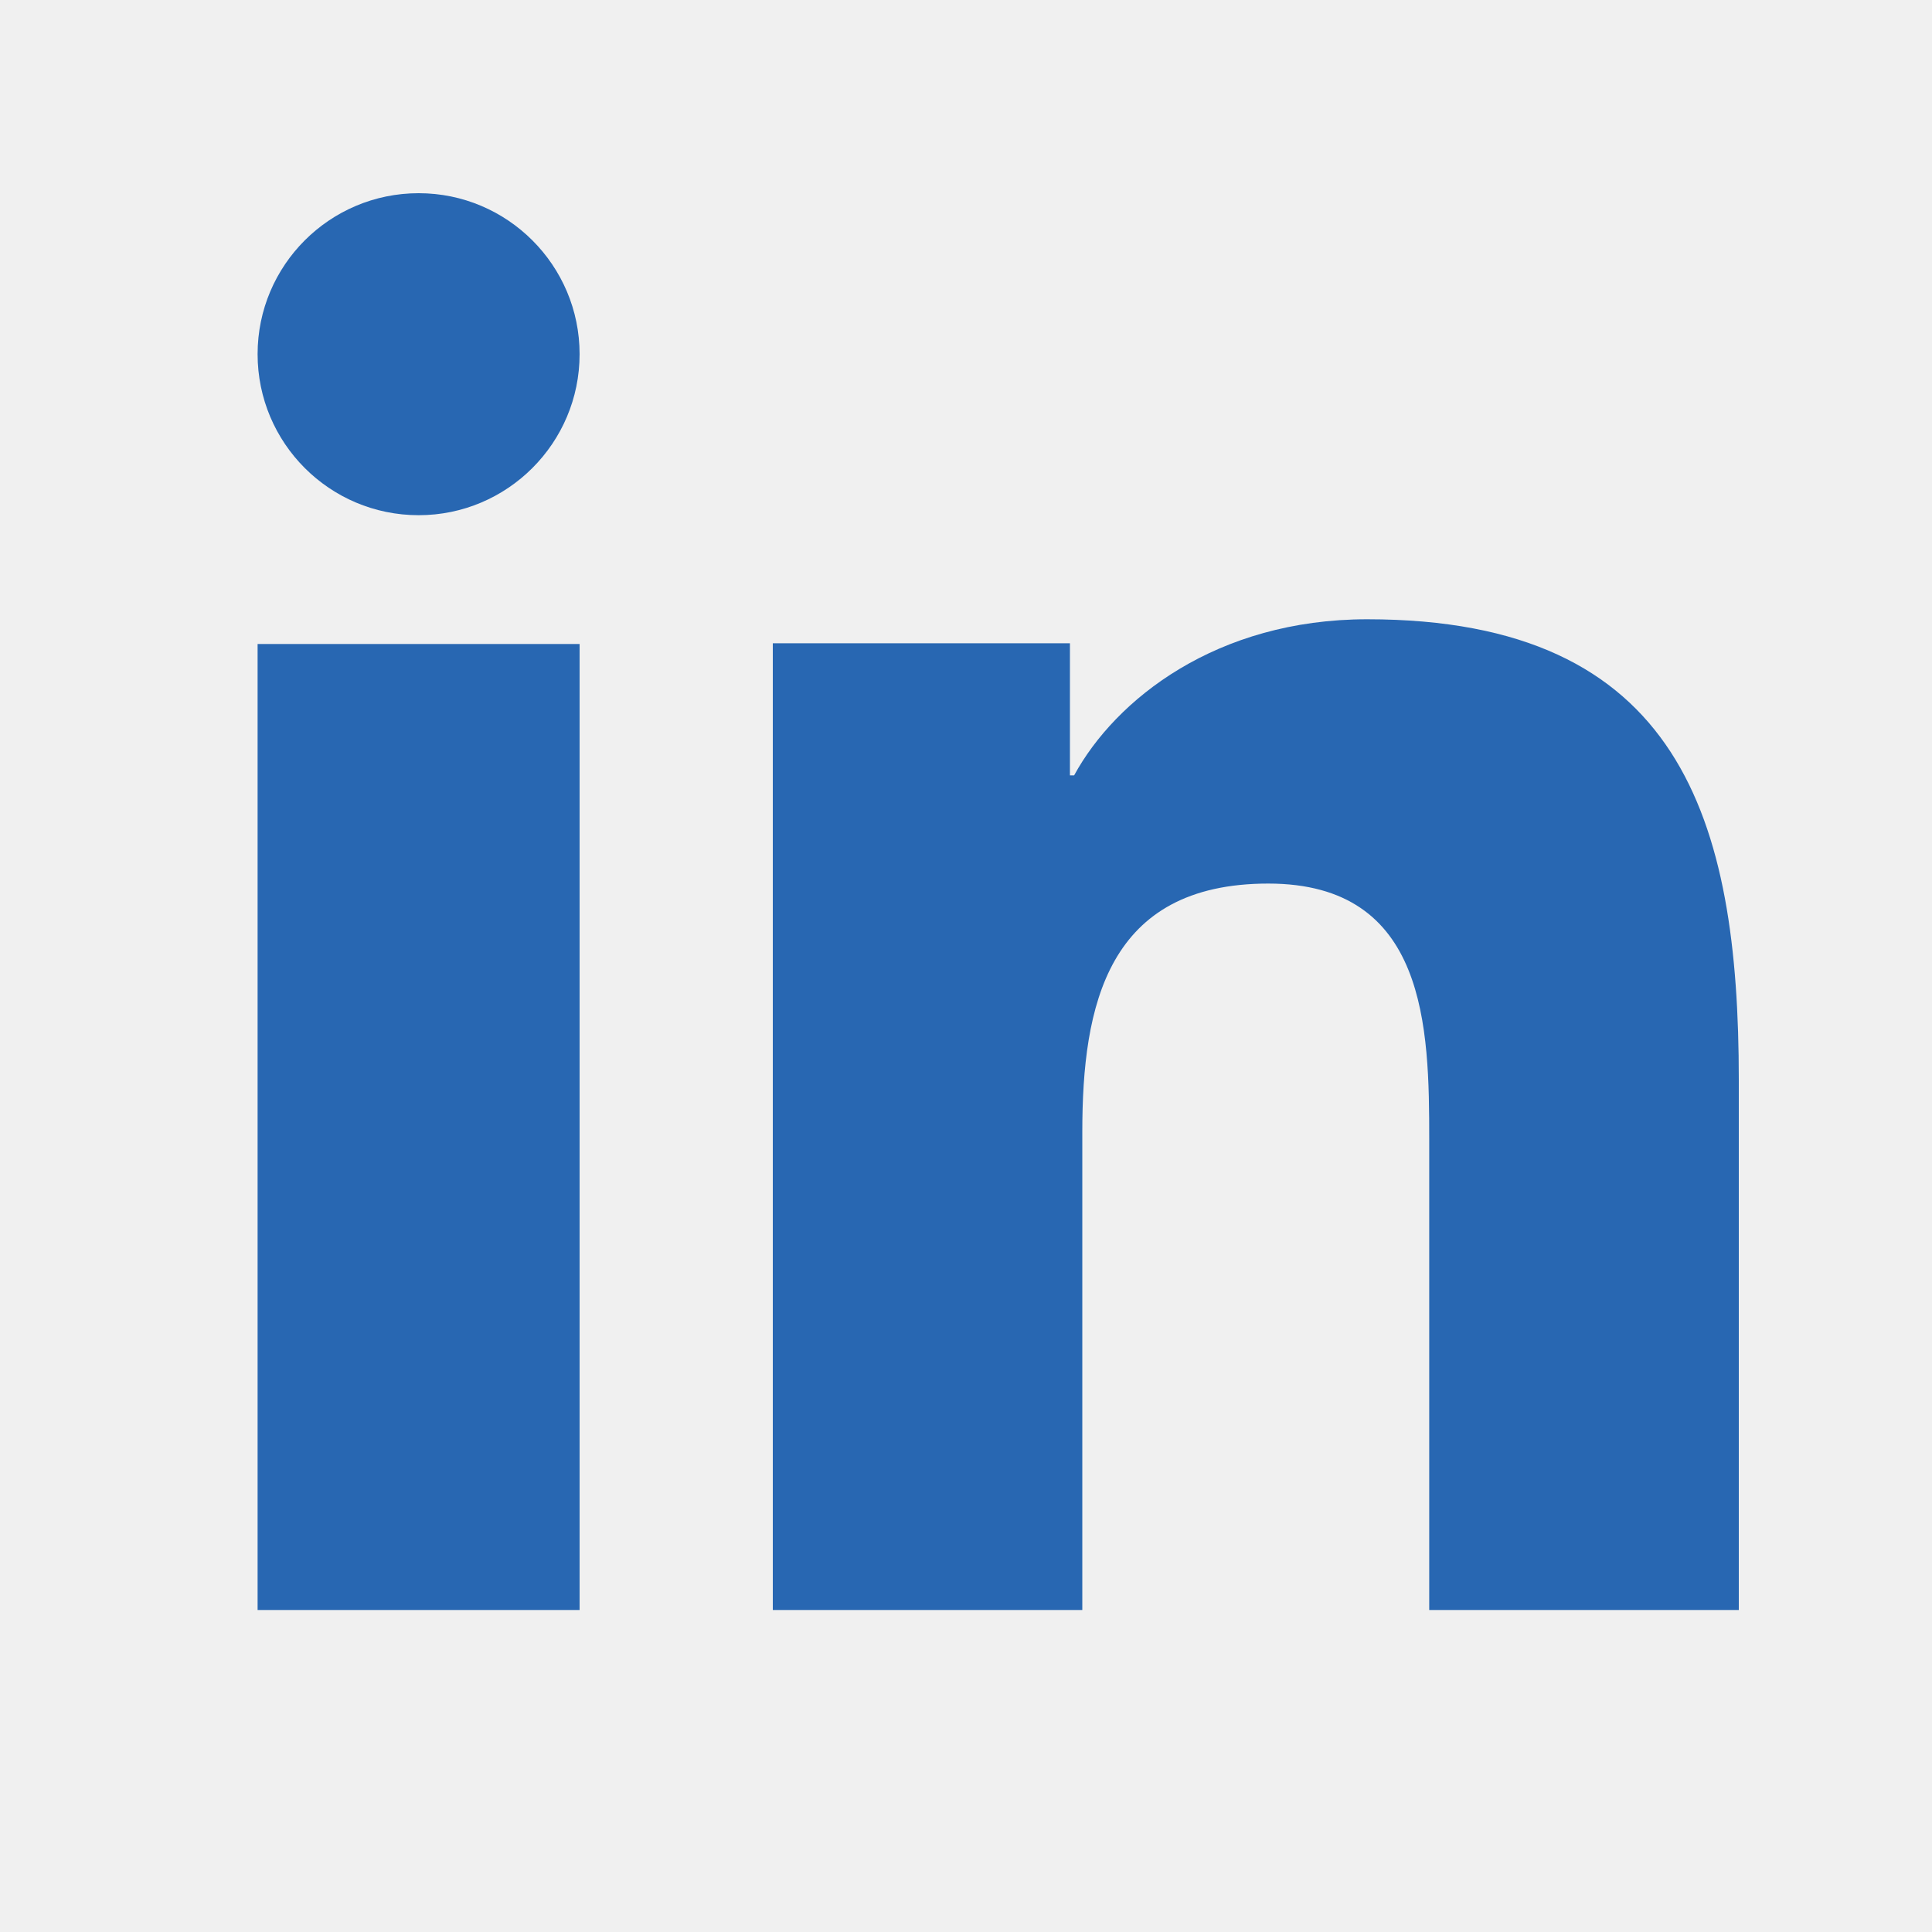
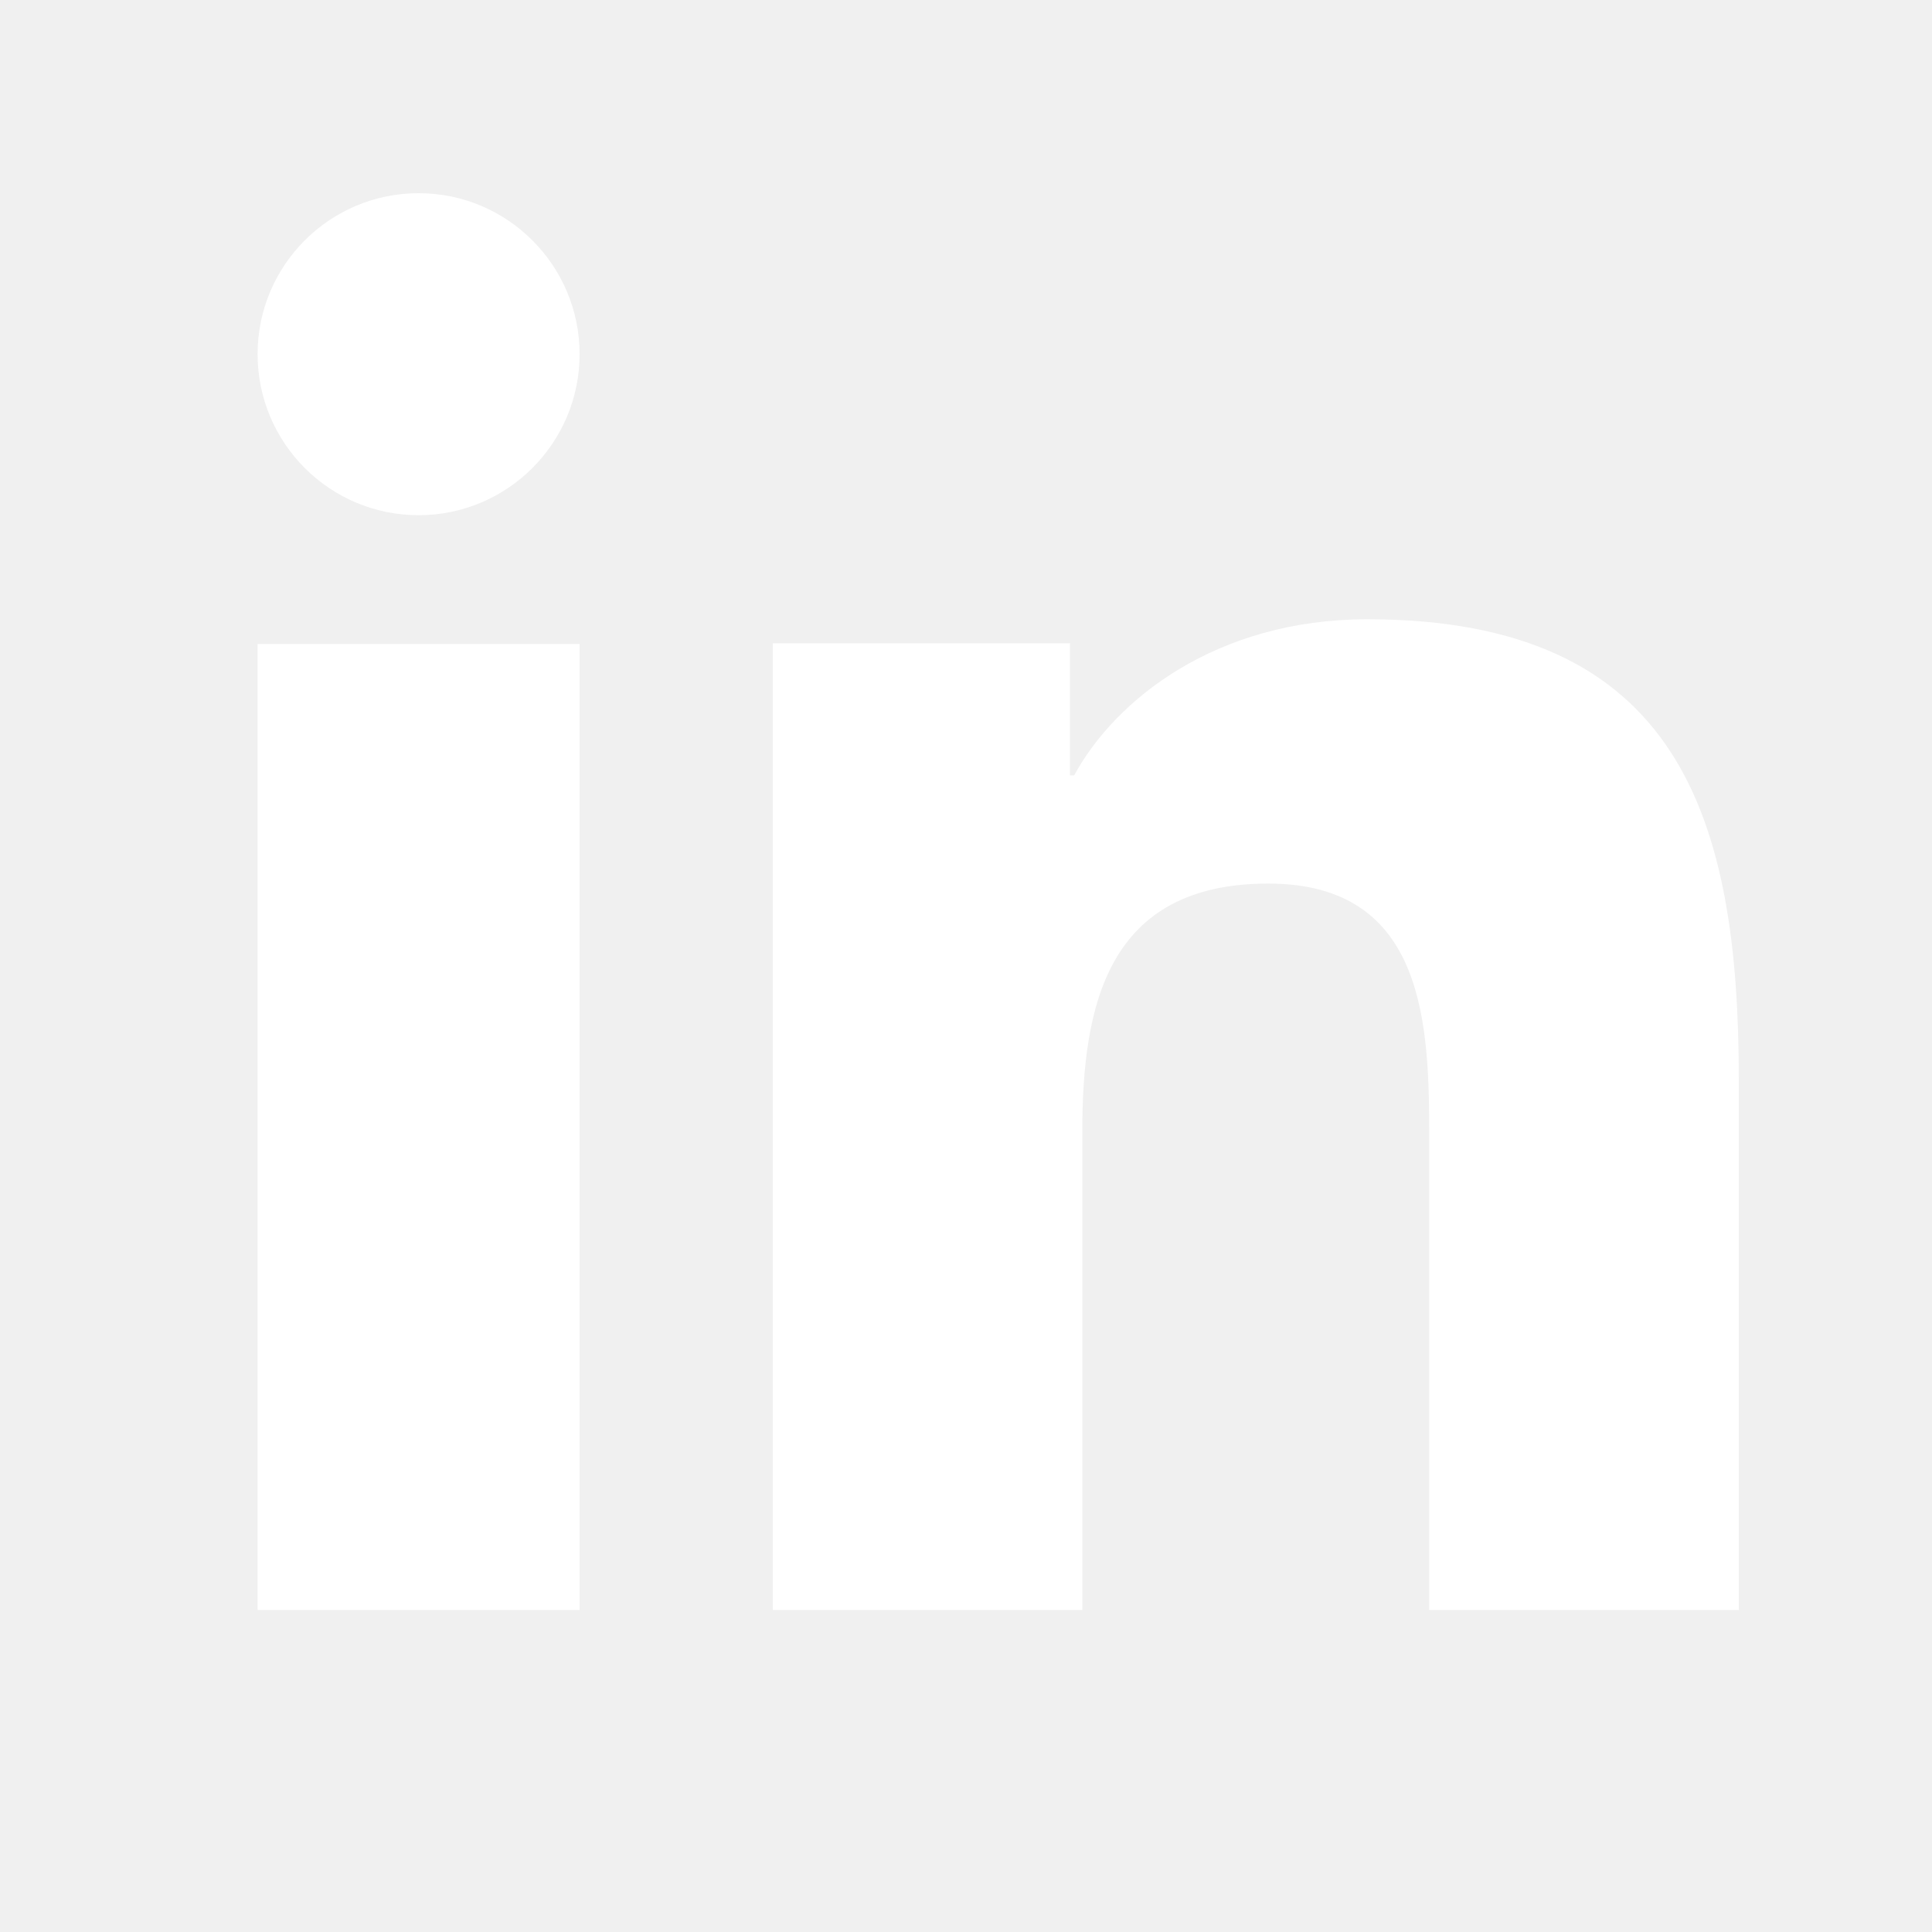
- <svg xmlns="http://www.w3.org/2000/svg" fill="#2867b2" height="24" viewBox="0 0 30 30" width="24">
+ <svg xmlns="http://www.w3.org/2000/svg" fill="#fff" height="24" viewBox="0 0 30 30" width="24">
  <path d="m9 25h-5v-15h5zm-2.499-17c-1.383 0-2.501-1.121-2.501-2.501s1.12-2.499 2.501-2.499c1.378 0 2.499 1.121 2.499 2.499 0 1.38-1.121 2.501-2.499 2.501zm20.499 17h-4.807v-7.3c0-1.741-.033-3.98-2.499-3.98-2.503 0-2.888 1.896-2.888 3.854v7.426h-4.806v-15.011h4.614v2.051h.065c.642-1.18 2.211-2.424 4.551-2.424 4.87 0 5.77 3.109 5.77 7.151z" />
</svg>
